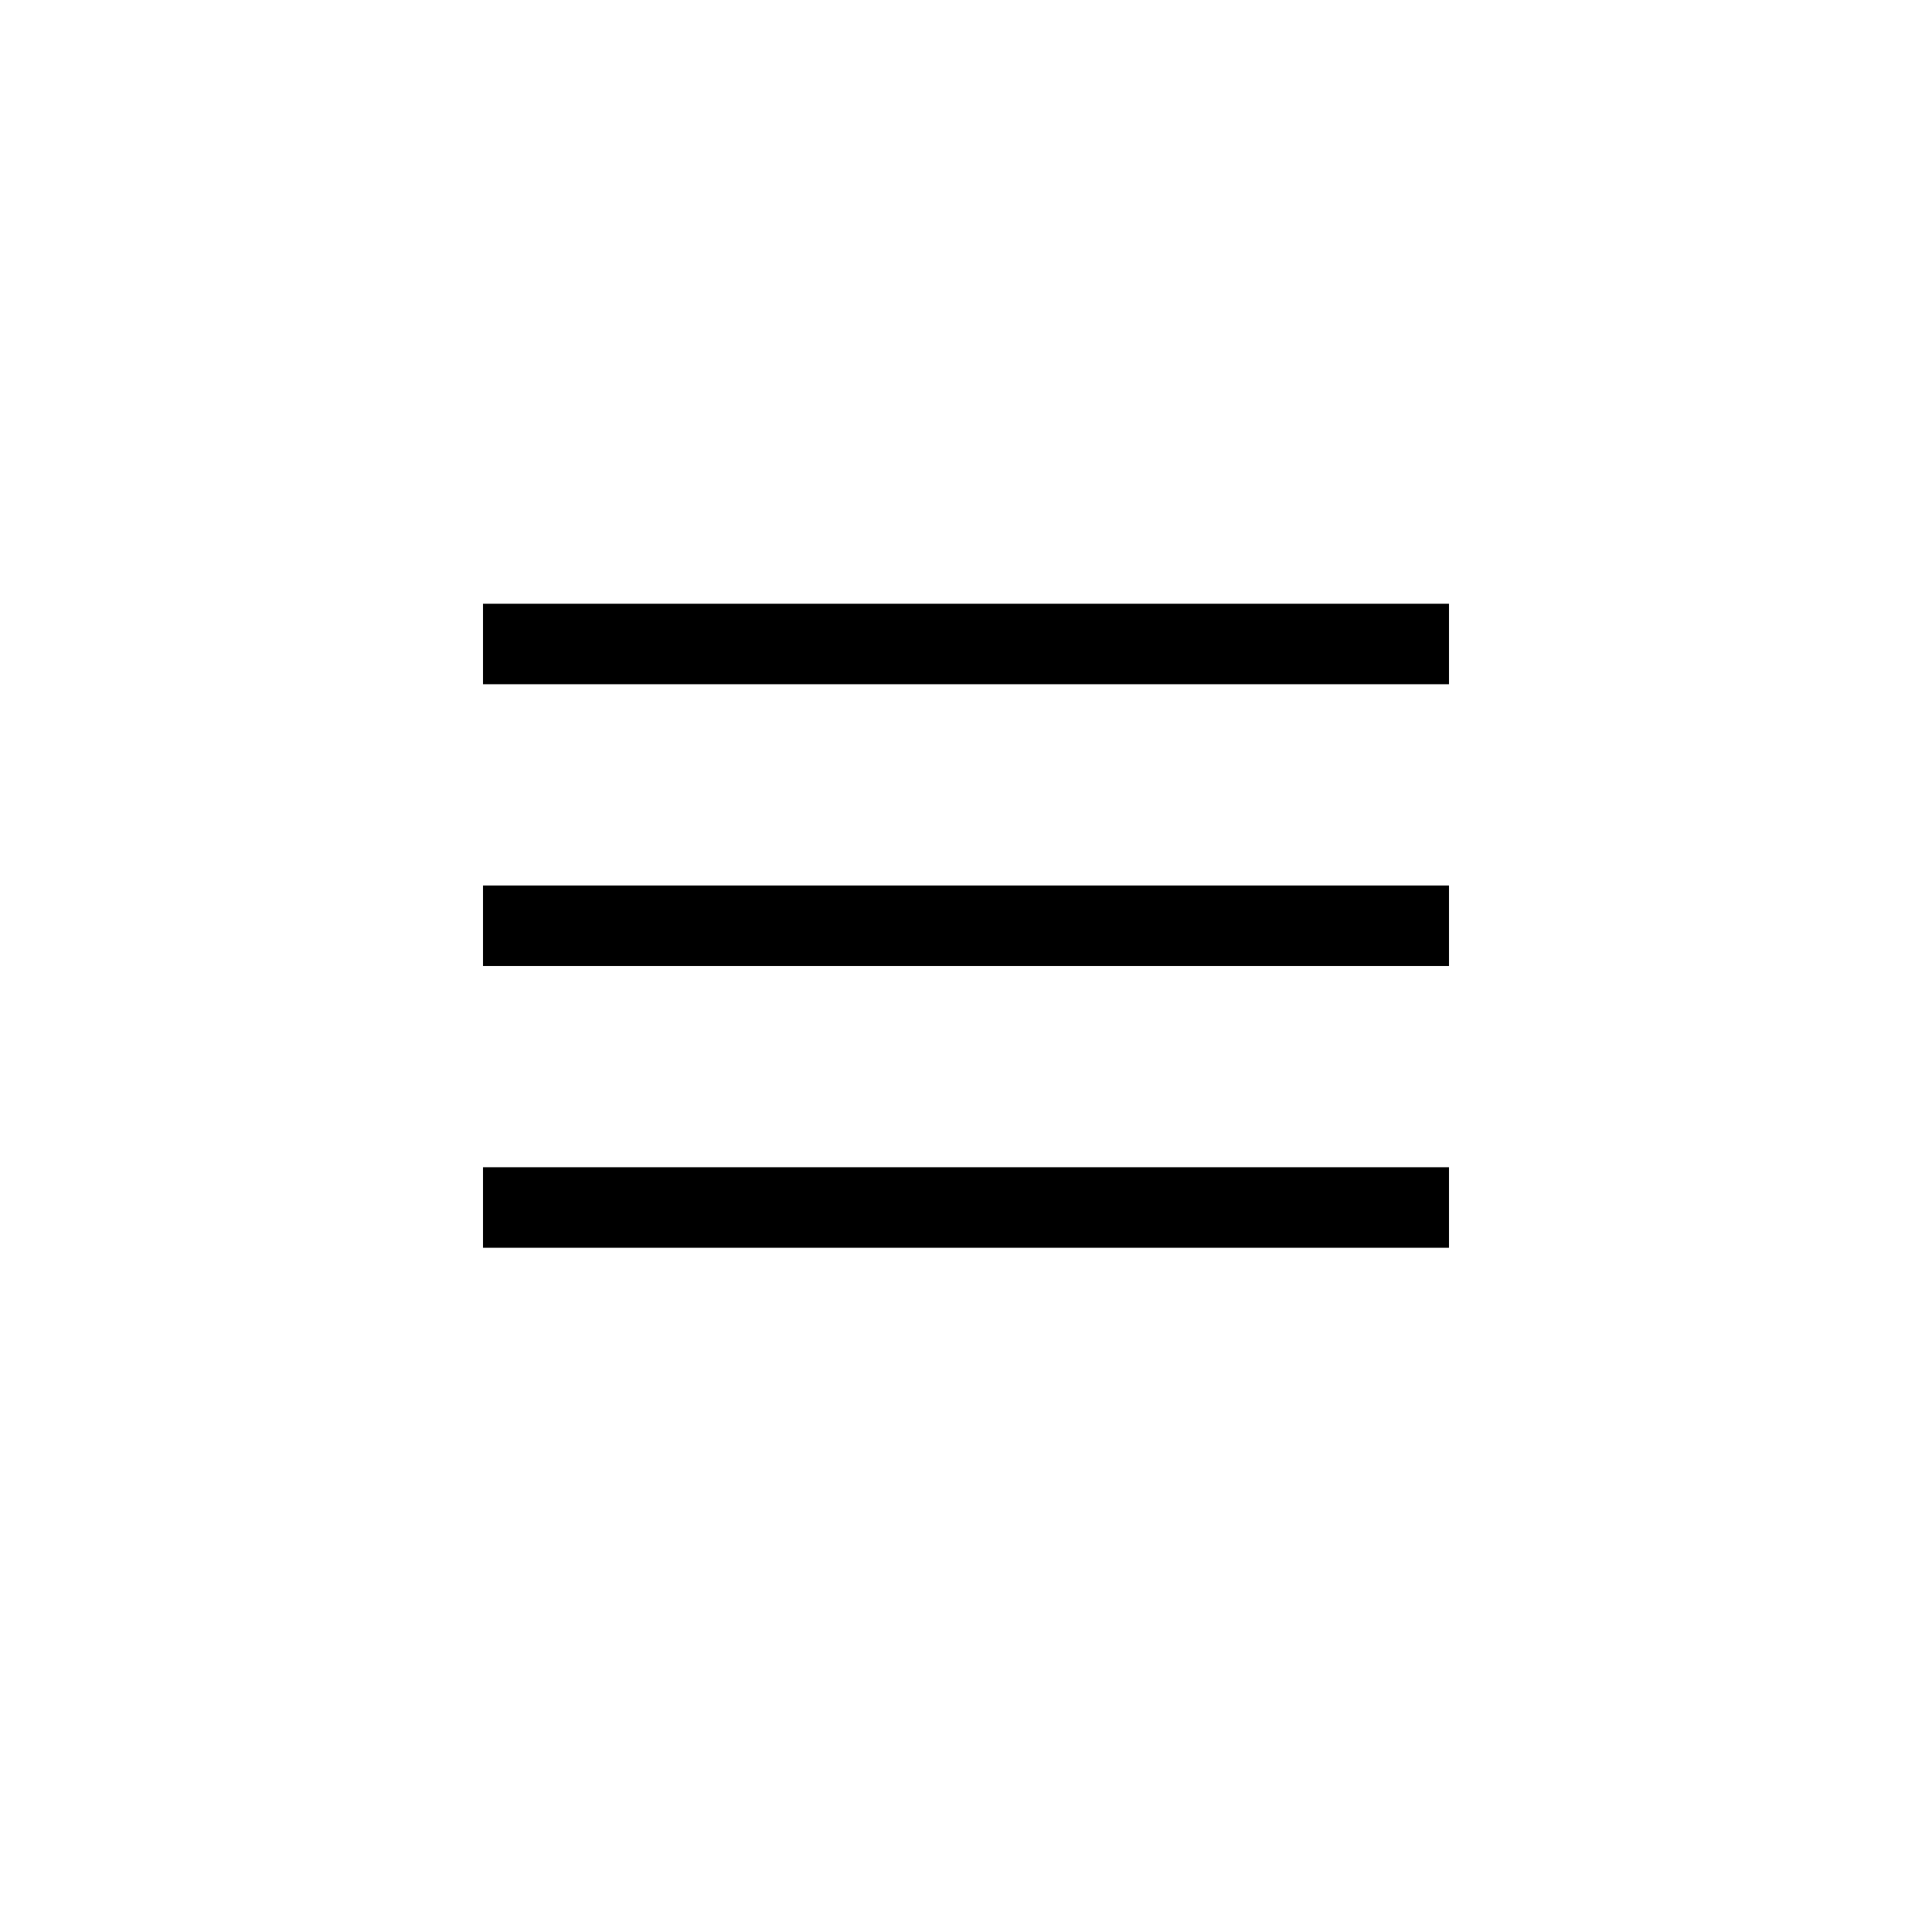
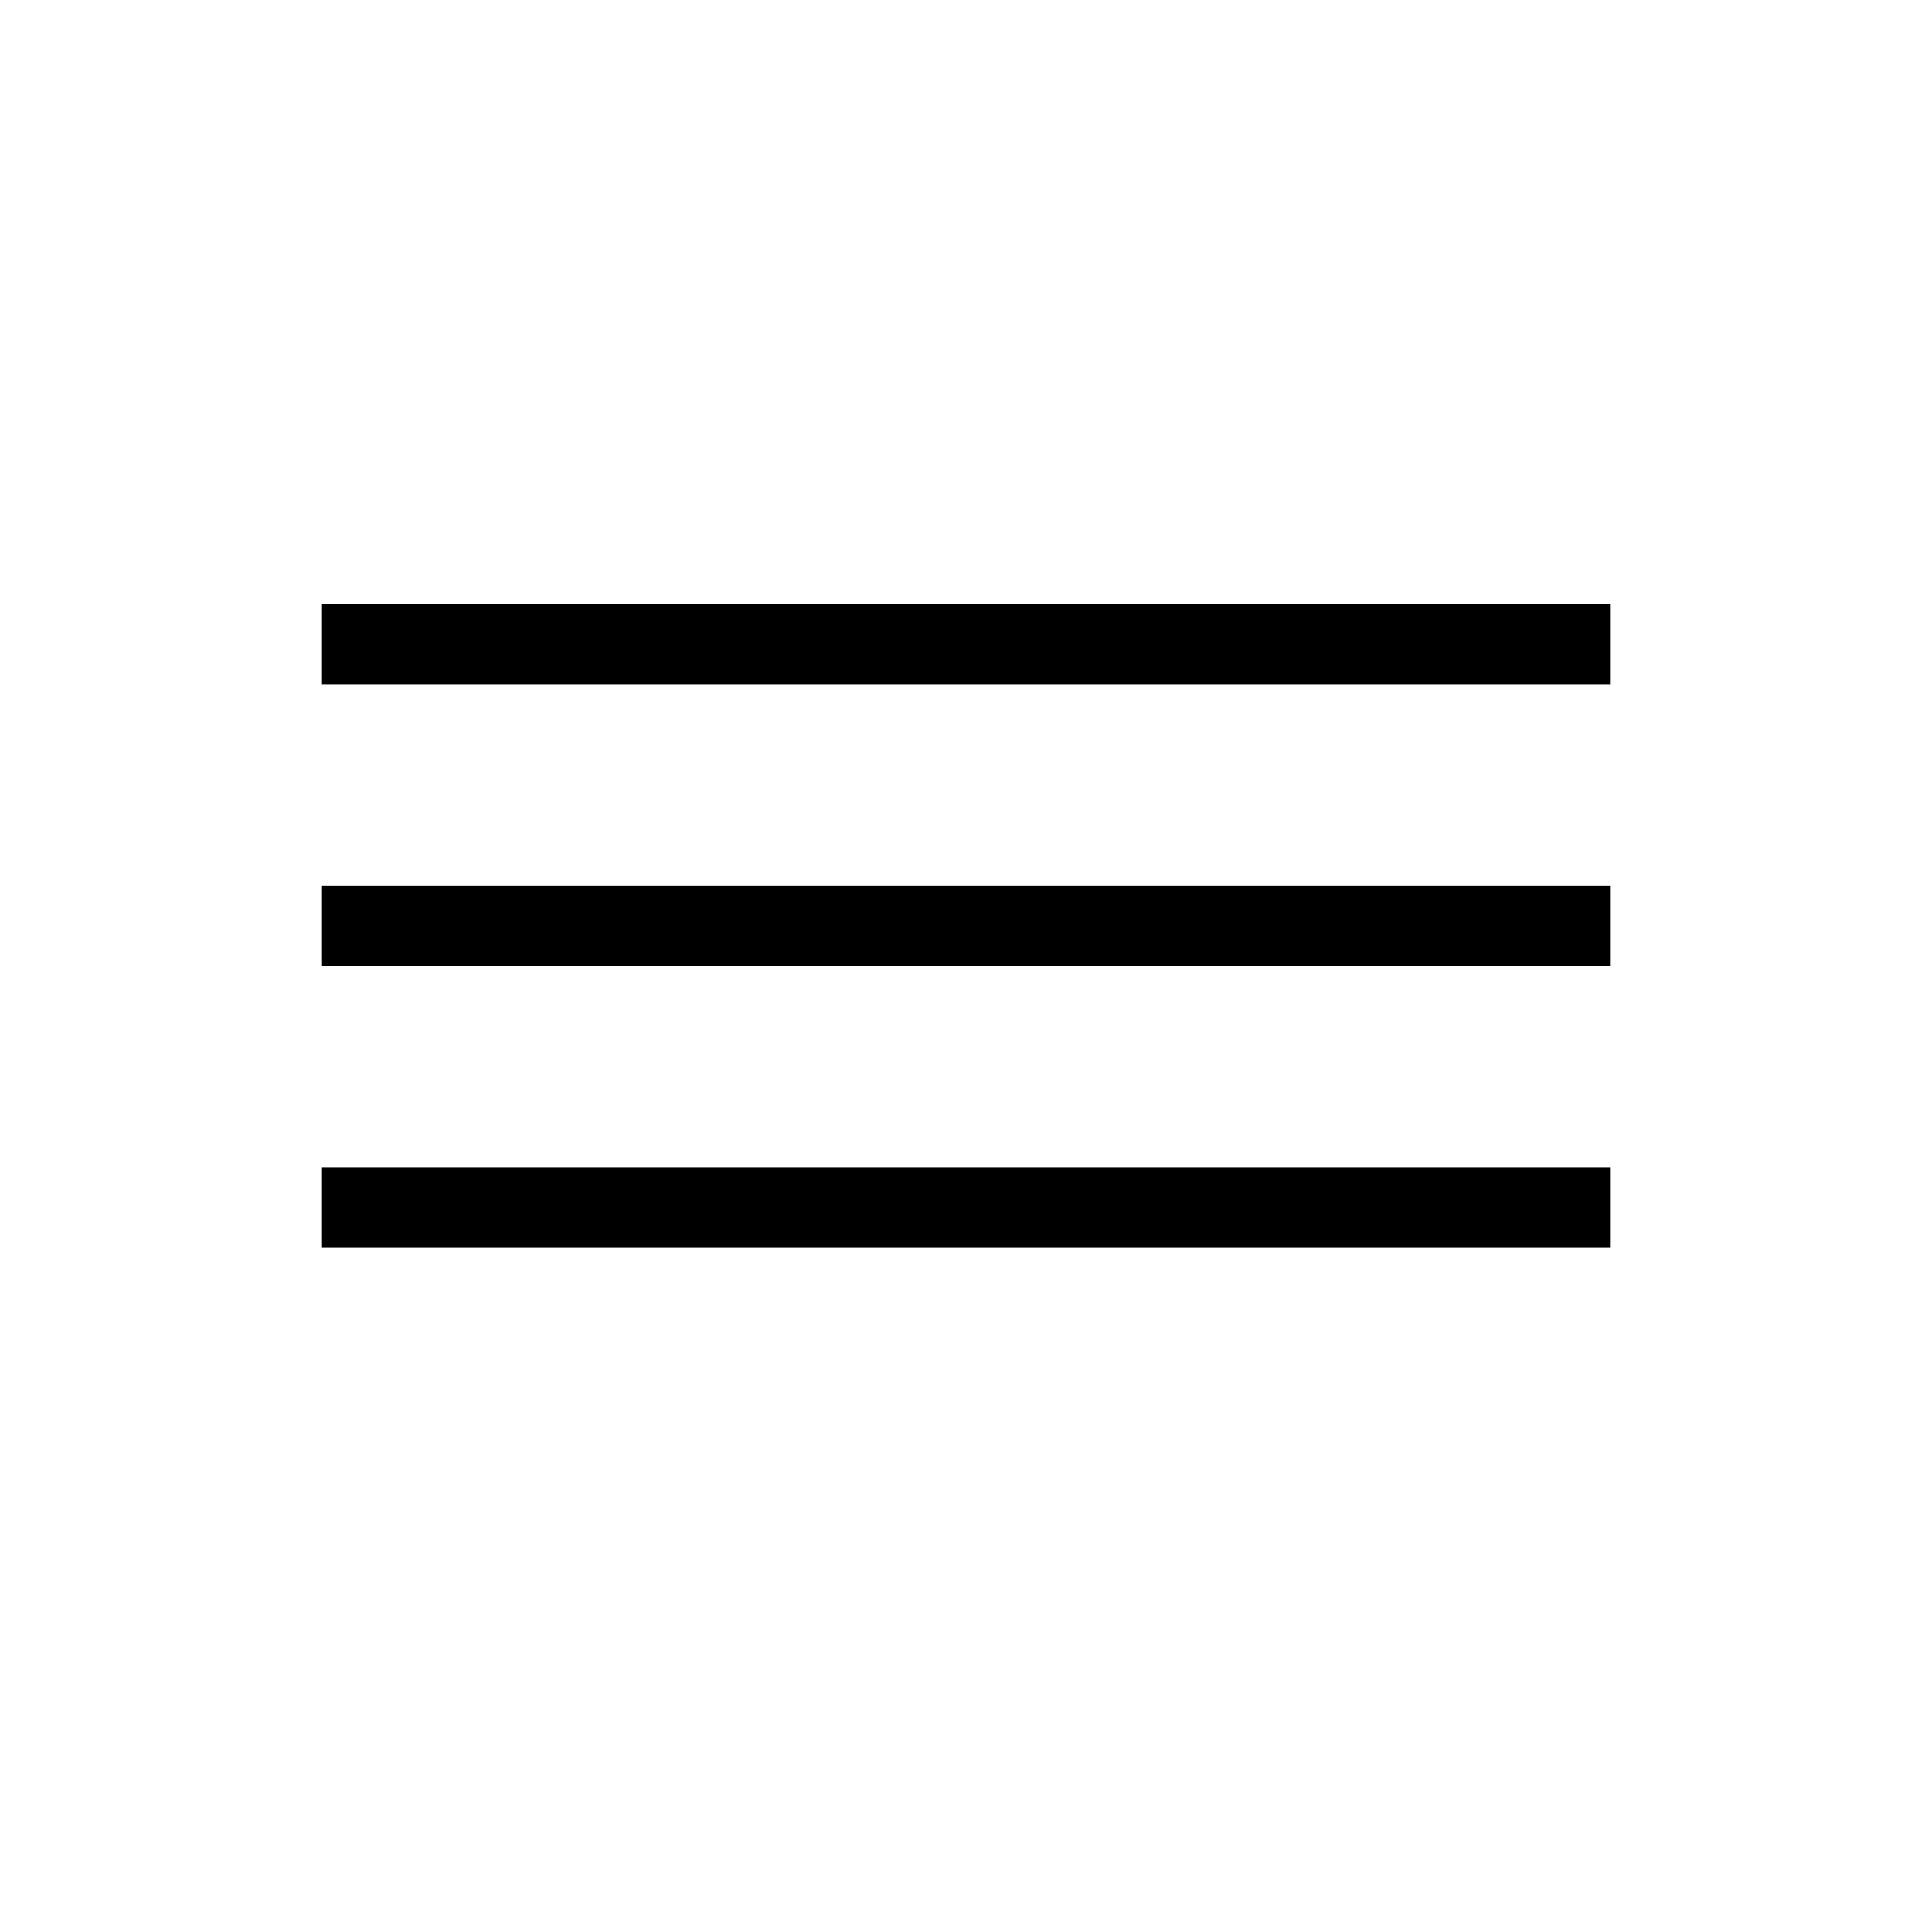
<svg xmlns="http://www.w3.org/2000/svg" width="24" height="24" viewBox="0 0 24 24" fill="none">
-   <line x1="6" y1="8" x2="18" y2="8" stroke="black" />
-   <line x1="6" y1="11.5" x2="18" y2="11.5" stroke="black" />
-   <line x1="6" y1="15" x2="18" y2="15" stroke="black" />
+   <line x1="4" y1="8" x2="20" y2="8" stroke="black" />
+   <line x1="4" y1="11.5" x2="20" y2="11.5" stroke="black" />
+   <line x1="4" y1="15" x2="20" y2="15" stroke="black" />
</svg>
